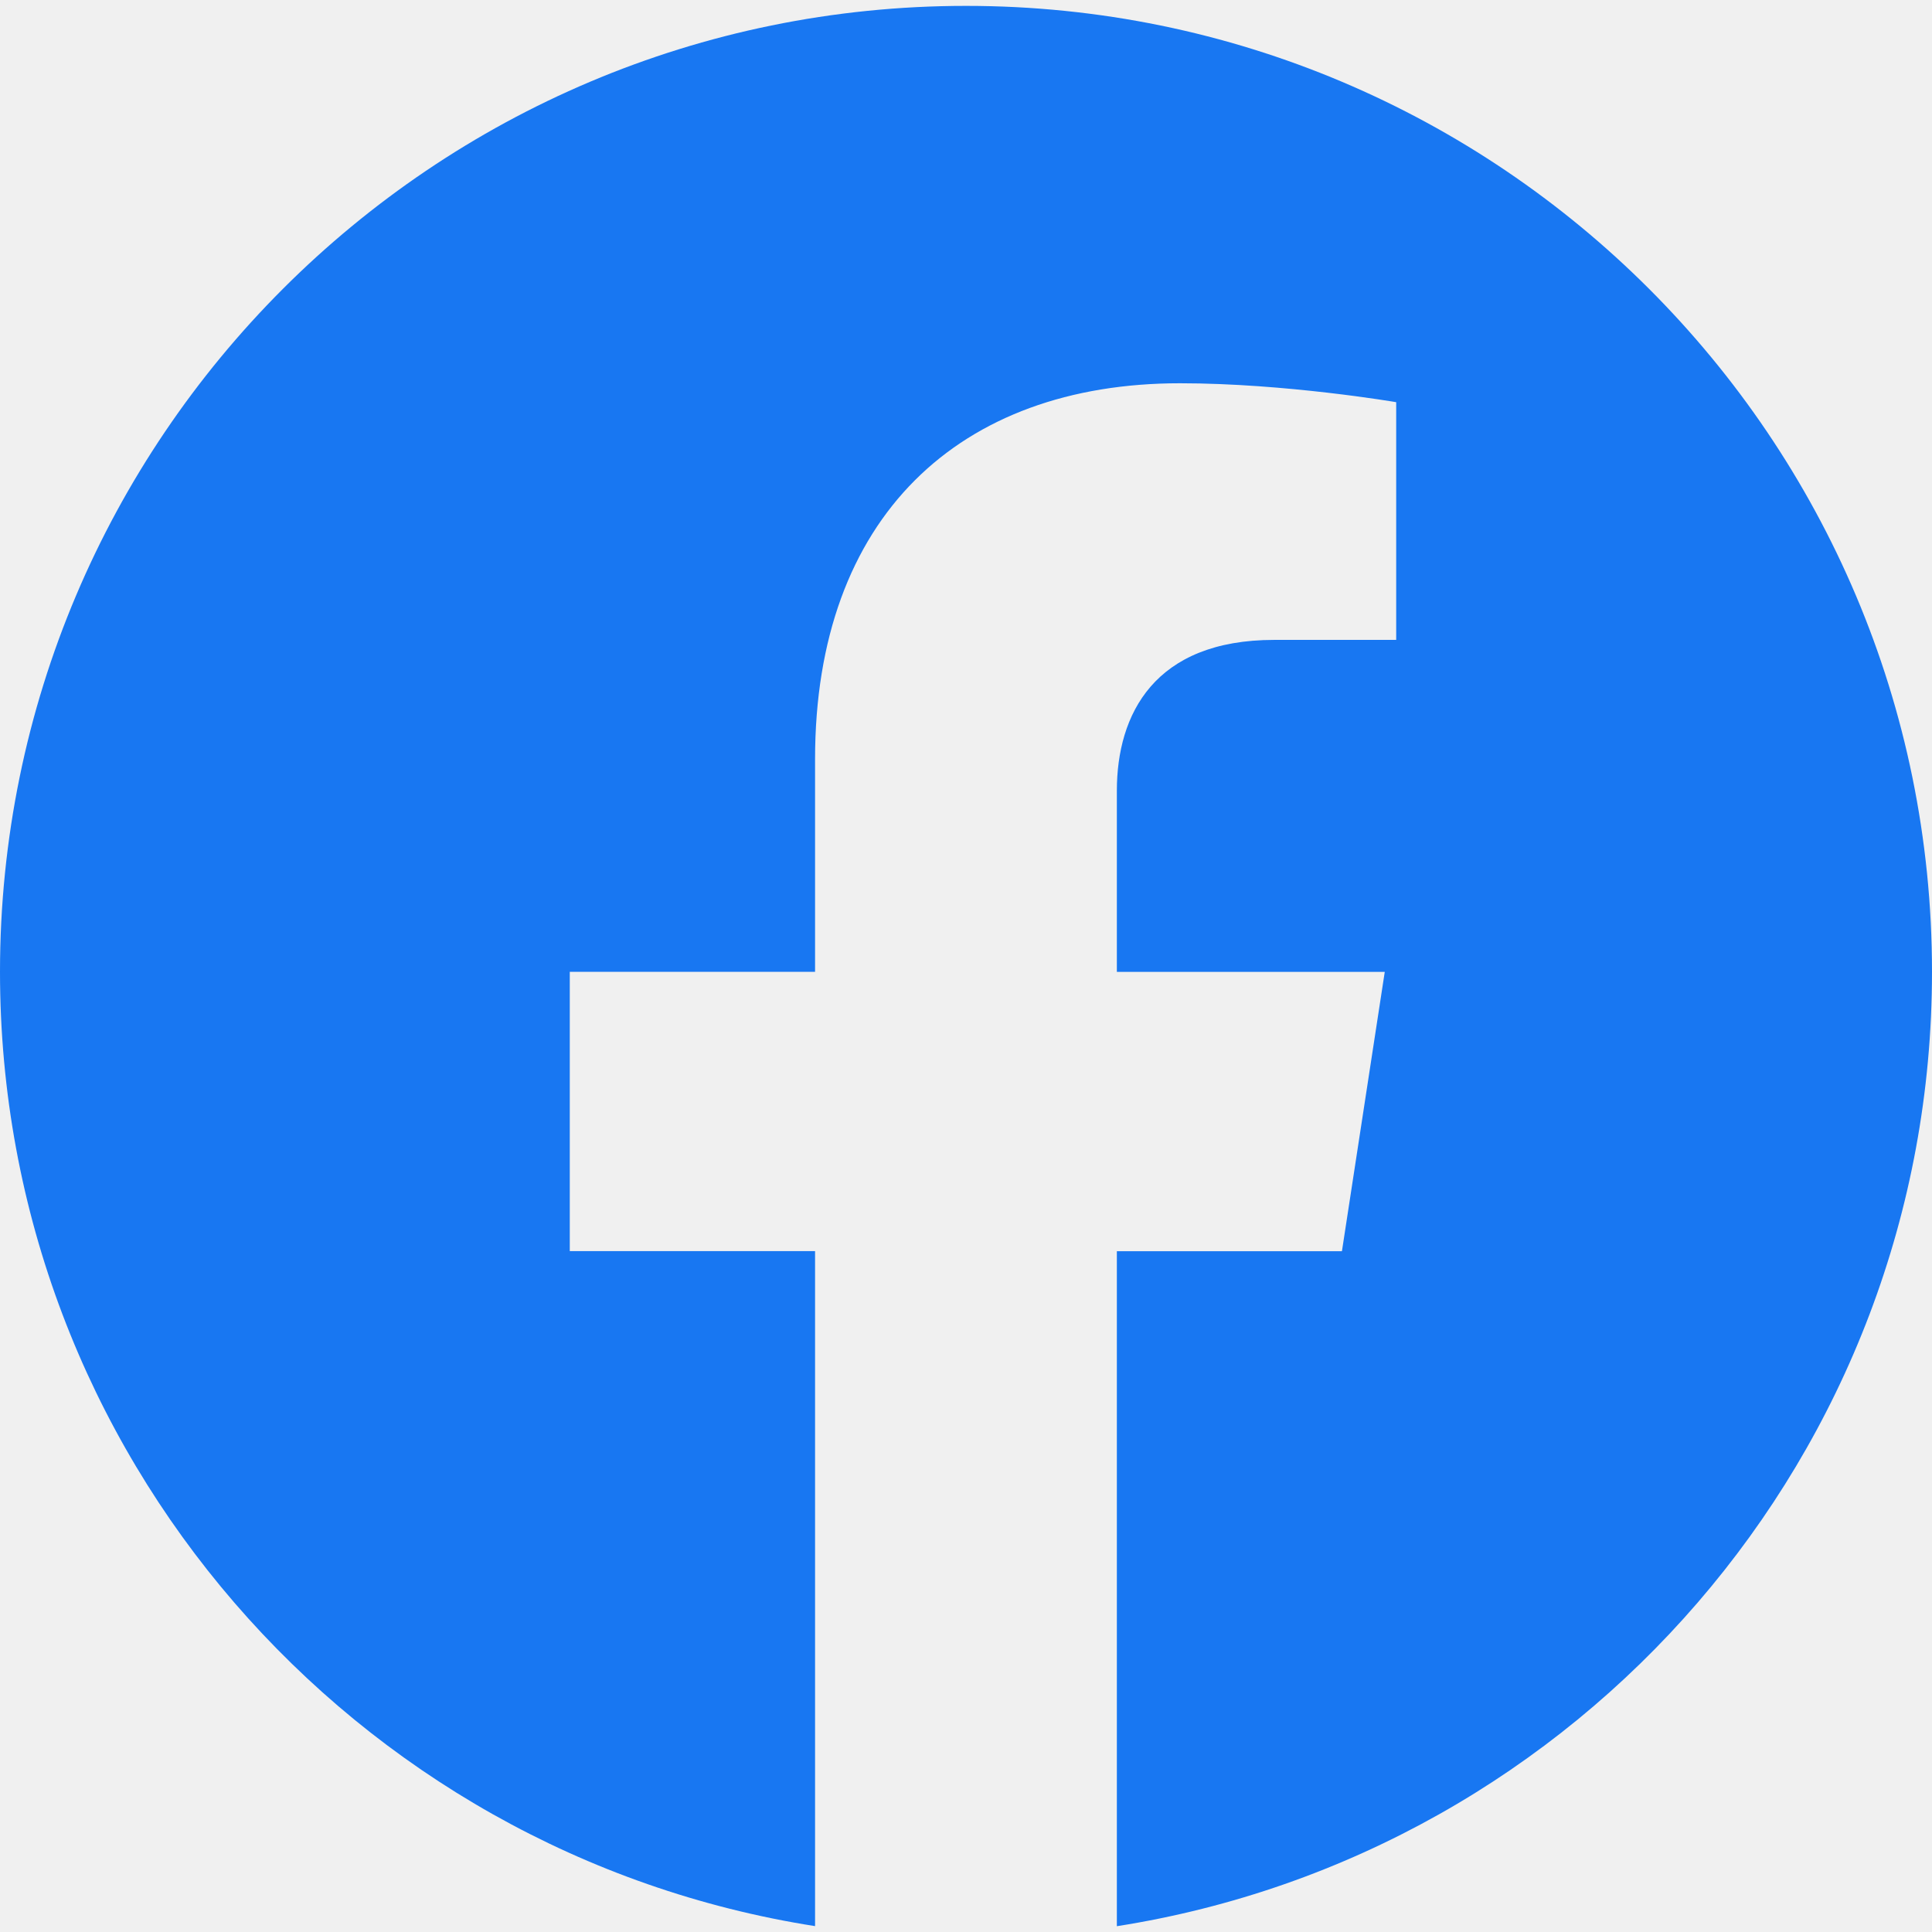
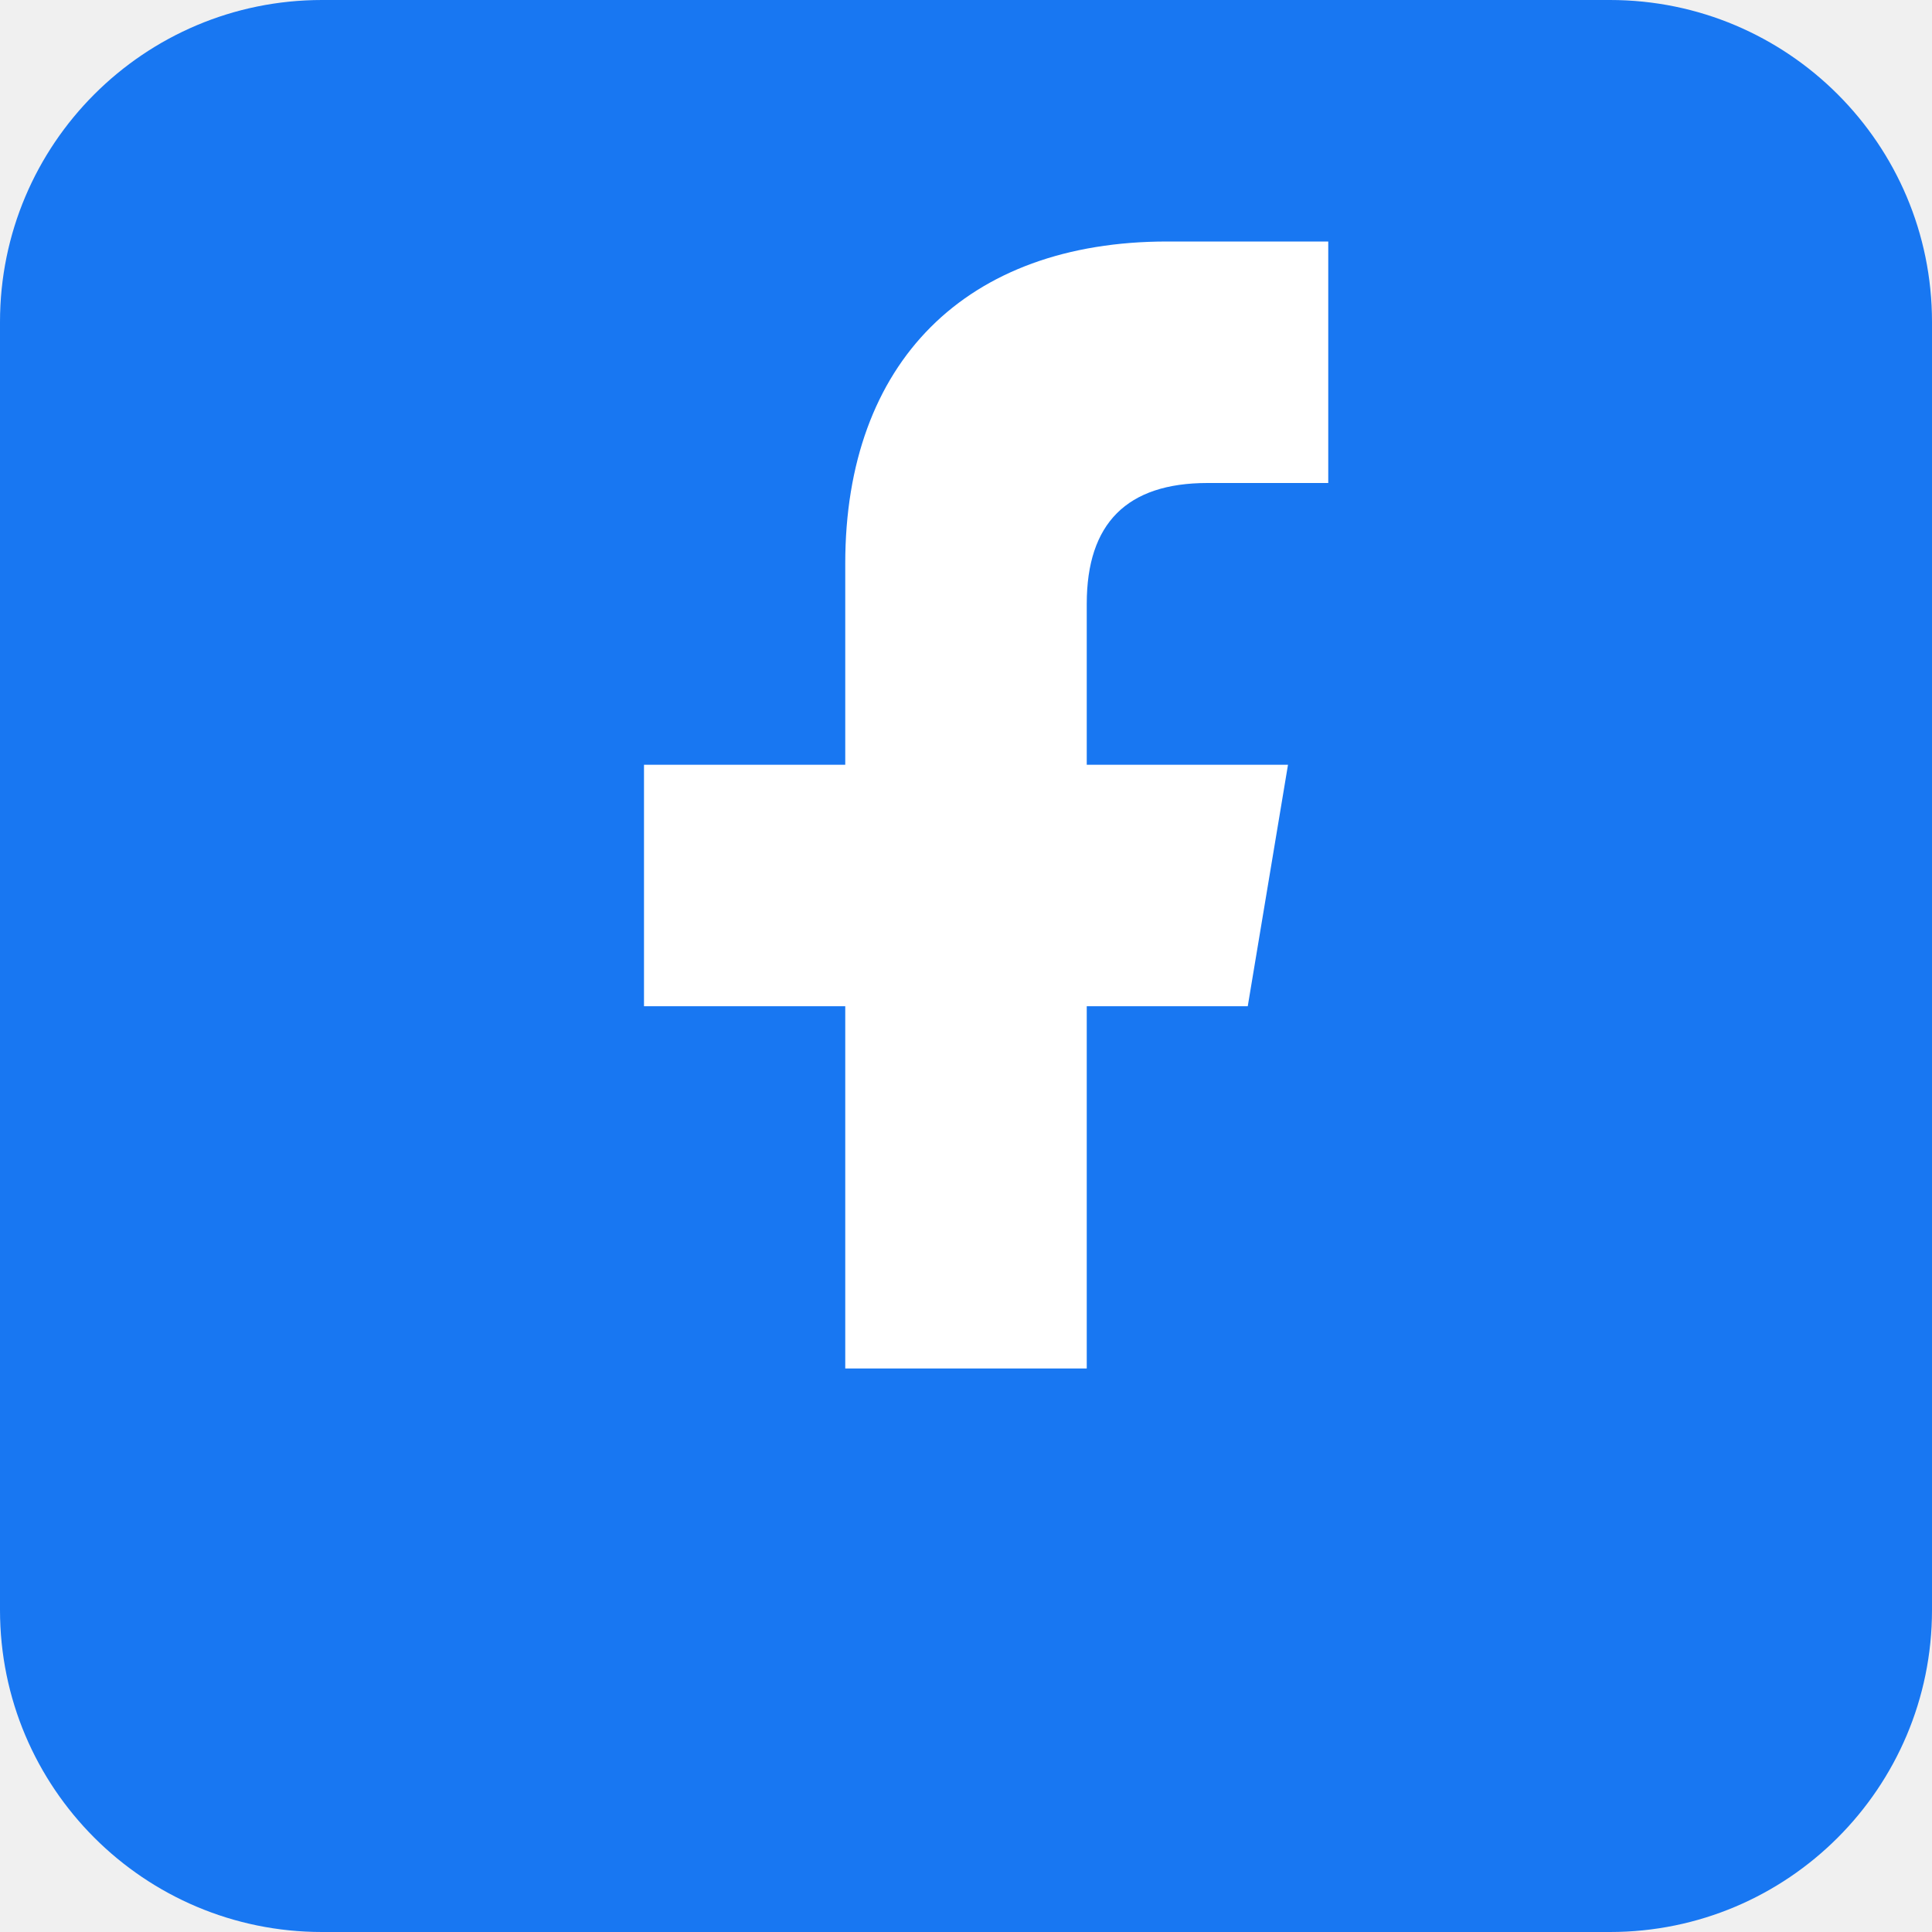
- <svg xmlns="http://www.w3.org/2000/svg" viewBox="0 0 24 24" fill="#1877f2">
-   <path d="M24 12.073c0-6.627-5.373-12-12-12s-12 5.373-12 12c0 5.99 4.388 10.954 10.125 11.854v-8.385H7.078v-3.47h3.047V9.43c0-3.007 1.792-4.669 4.533-4.669 1.312 0 2.686.235 2.686.235v2.953H15.83c-1.491 0-1.956.925-1.956 1.874v2.25h3.328l-.532 3.47h-2.796v8.385C19.612 23.027 24 18.062 24 12.073z" />
+ <svg xmlns="http://www.w3.org/2000/svg" viewBox="0 0 24 24" fill="none">
+   <rect width="24" height="24" rx="4" fill="#1877F2" />
+   <path d="M16 12.5h-2.5V17h-3v-4.5H8v-3h2.5V7c0-2.5 1.5-4 4-4h2v3h-1.5c-1 0-1.5.5-1.5 1.5v2H16l-.5 3z" fill="white" />
</svg>
